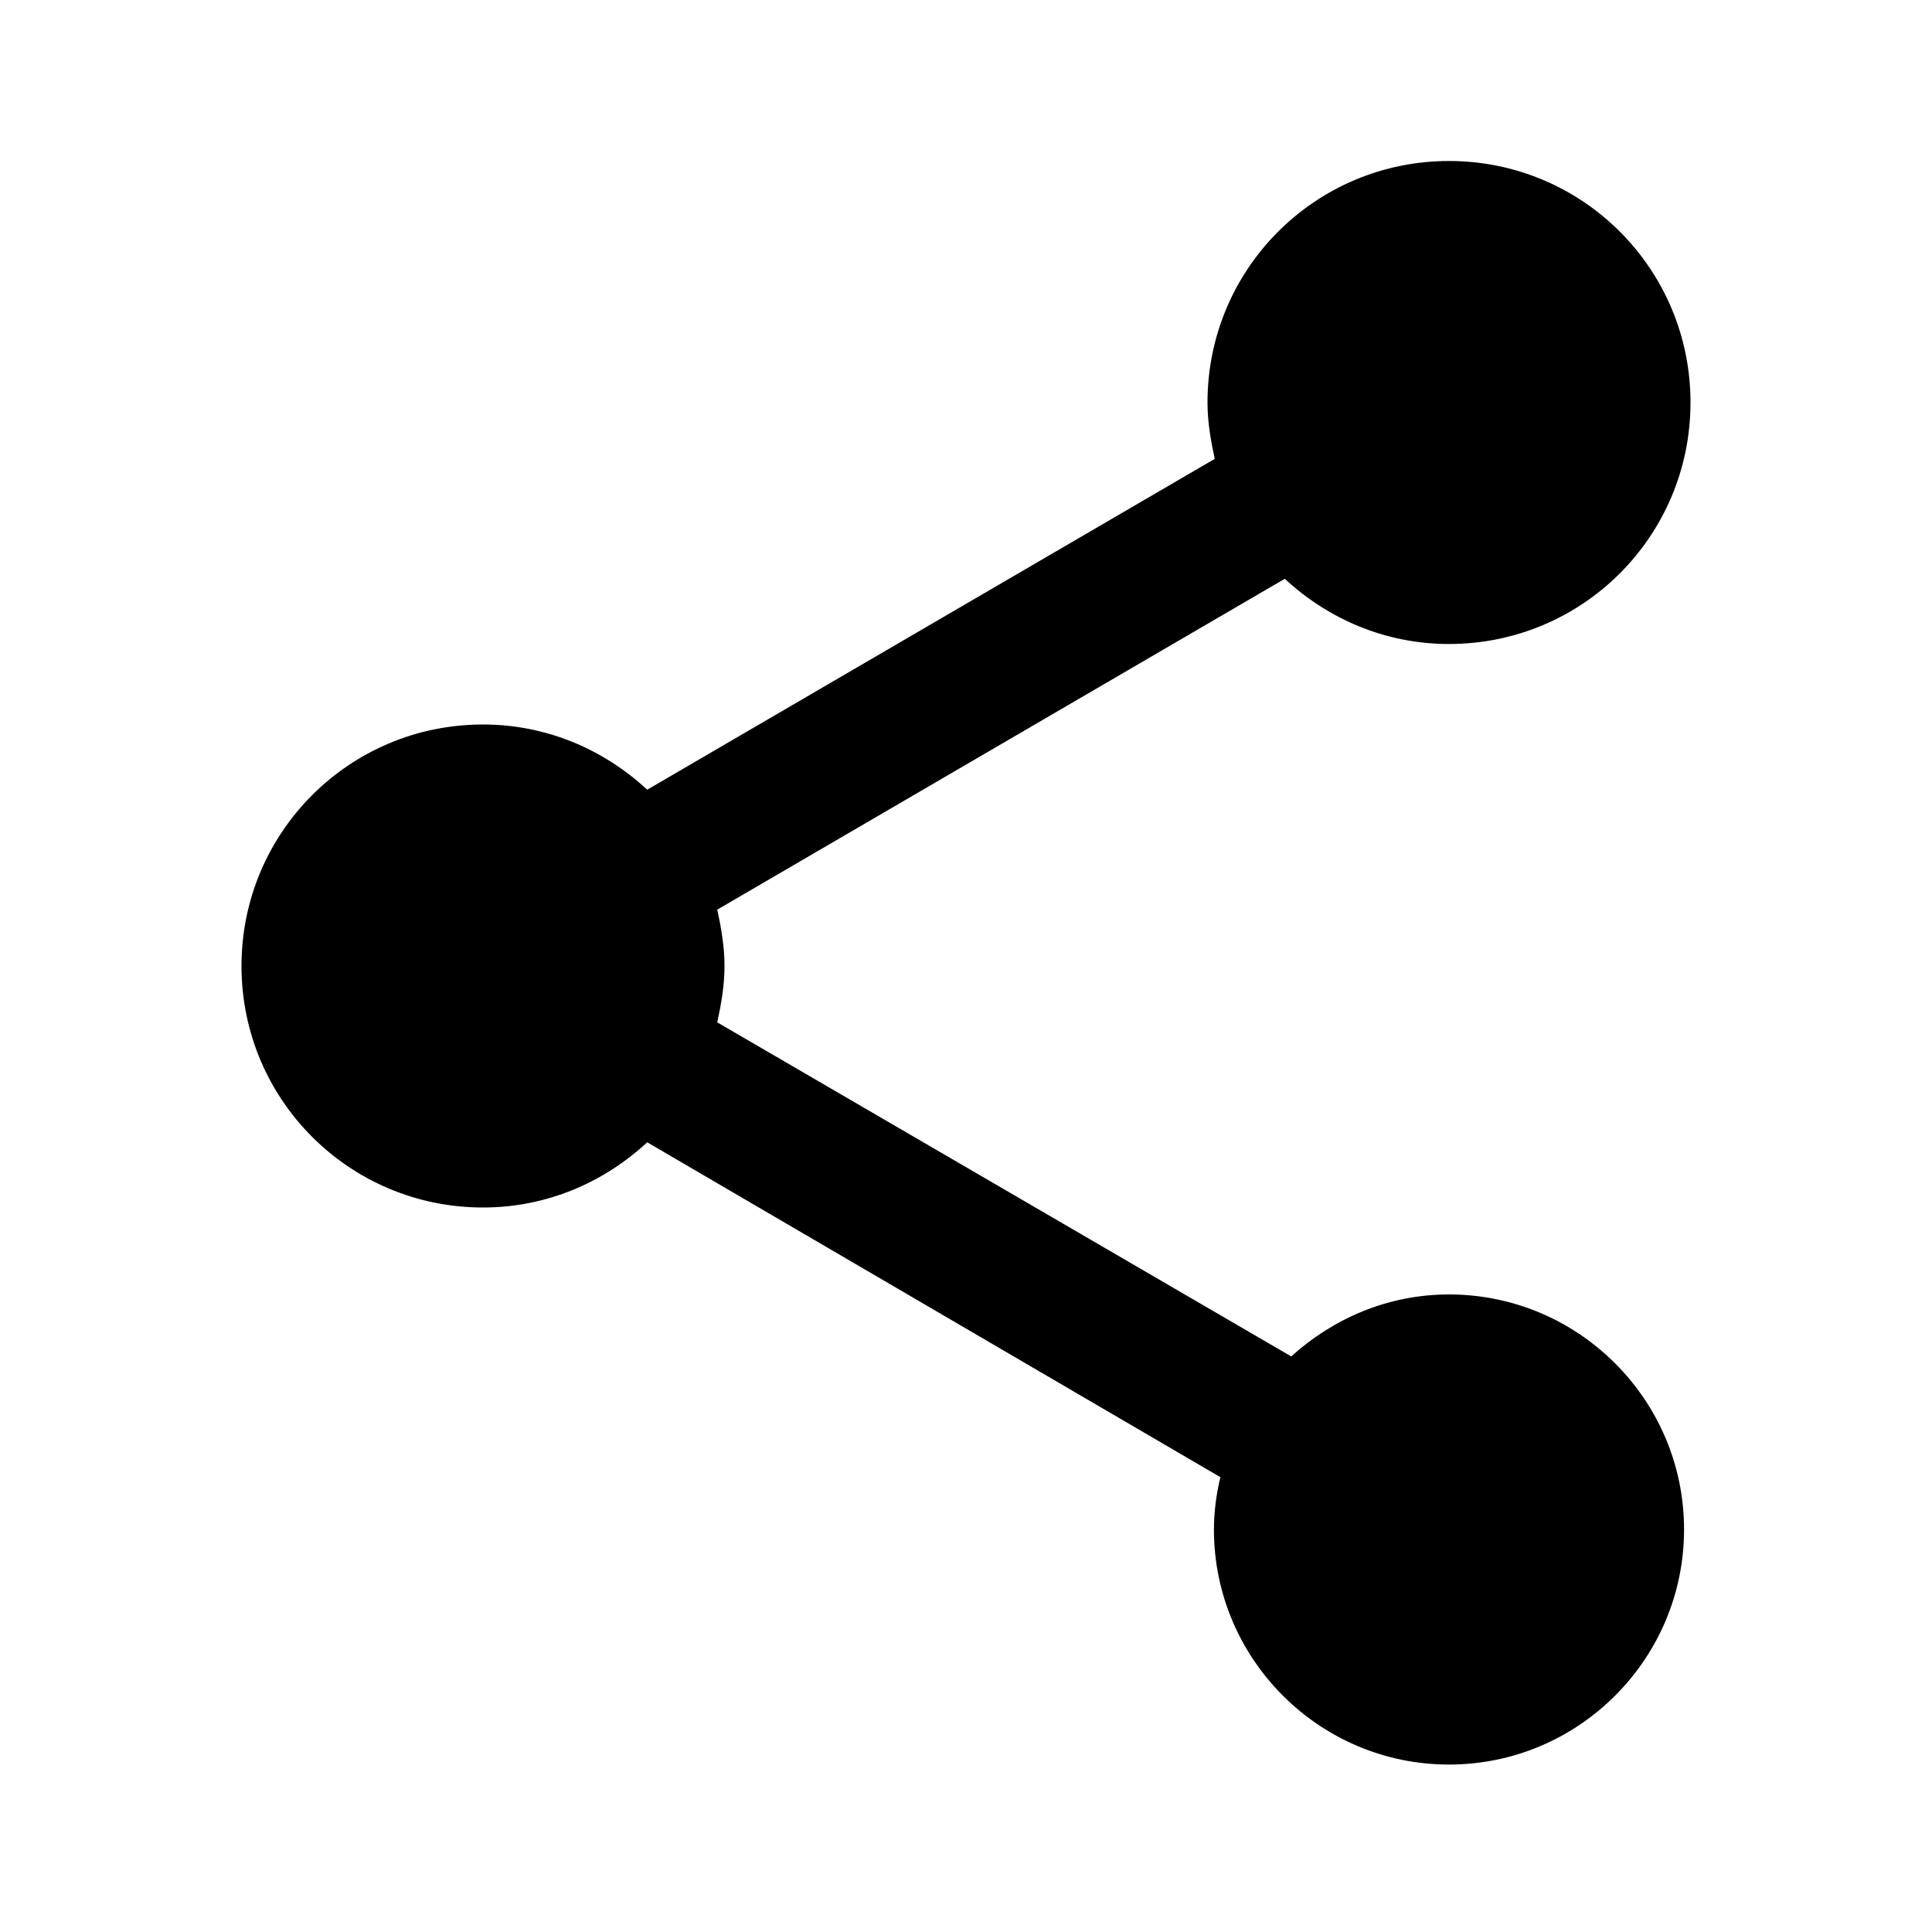
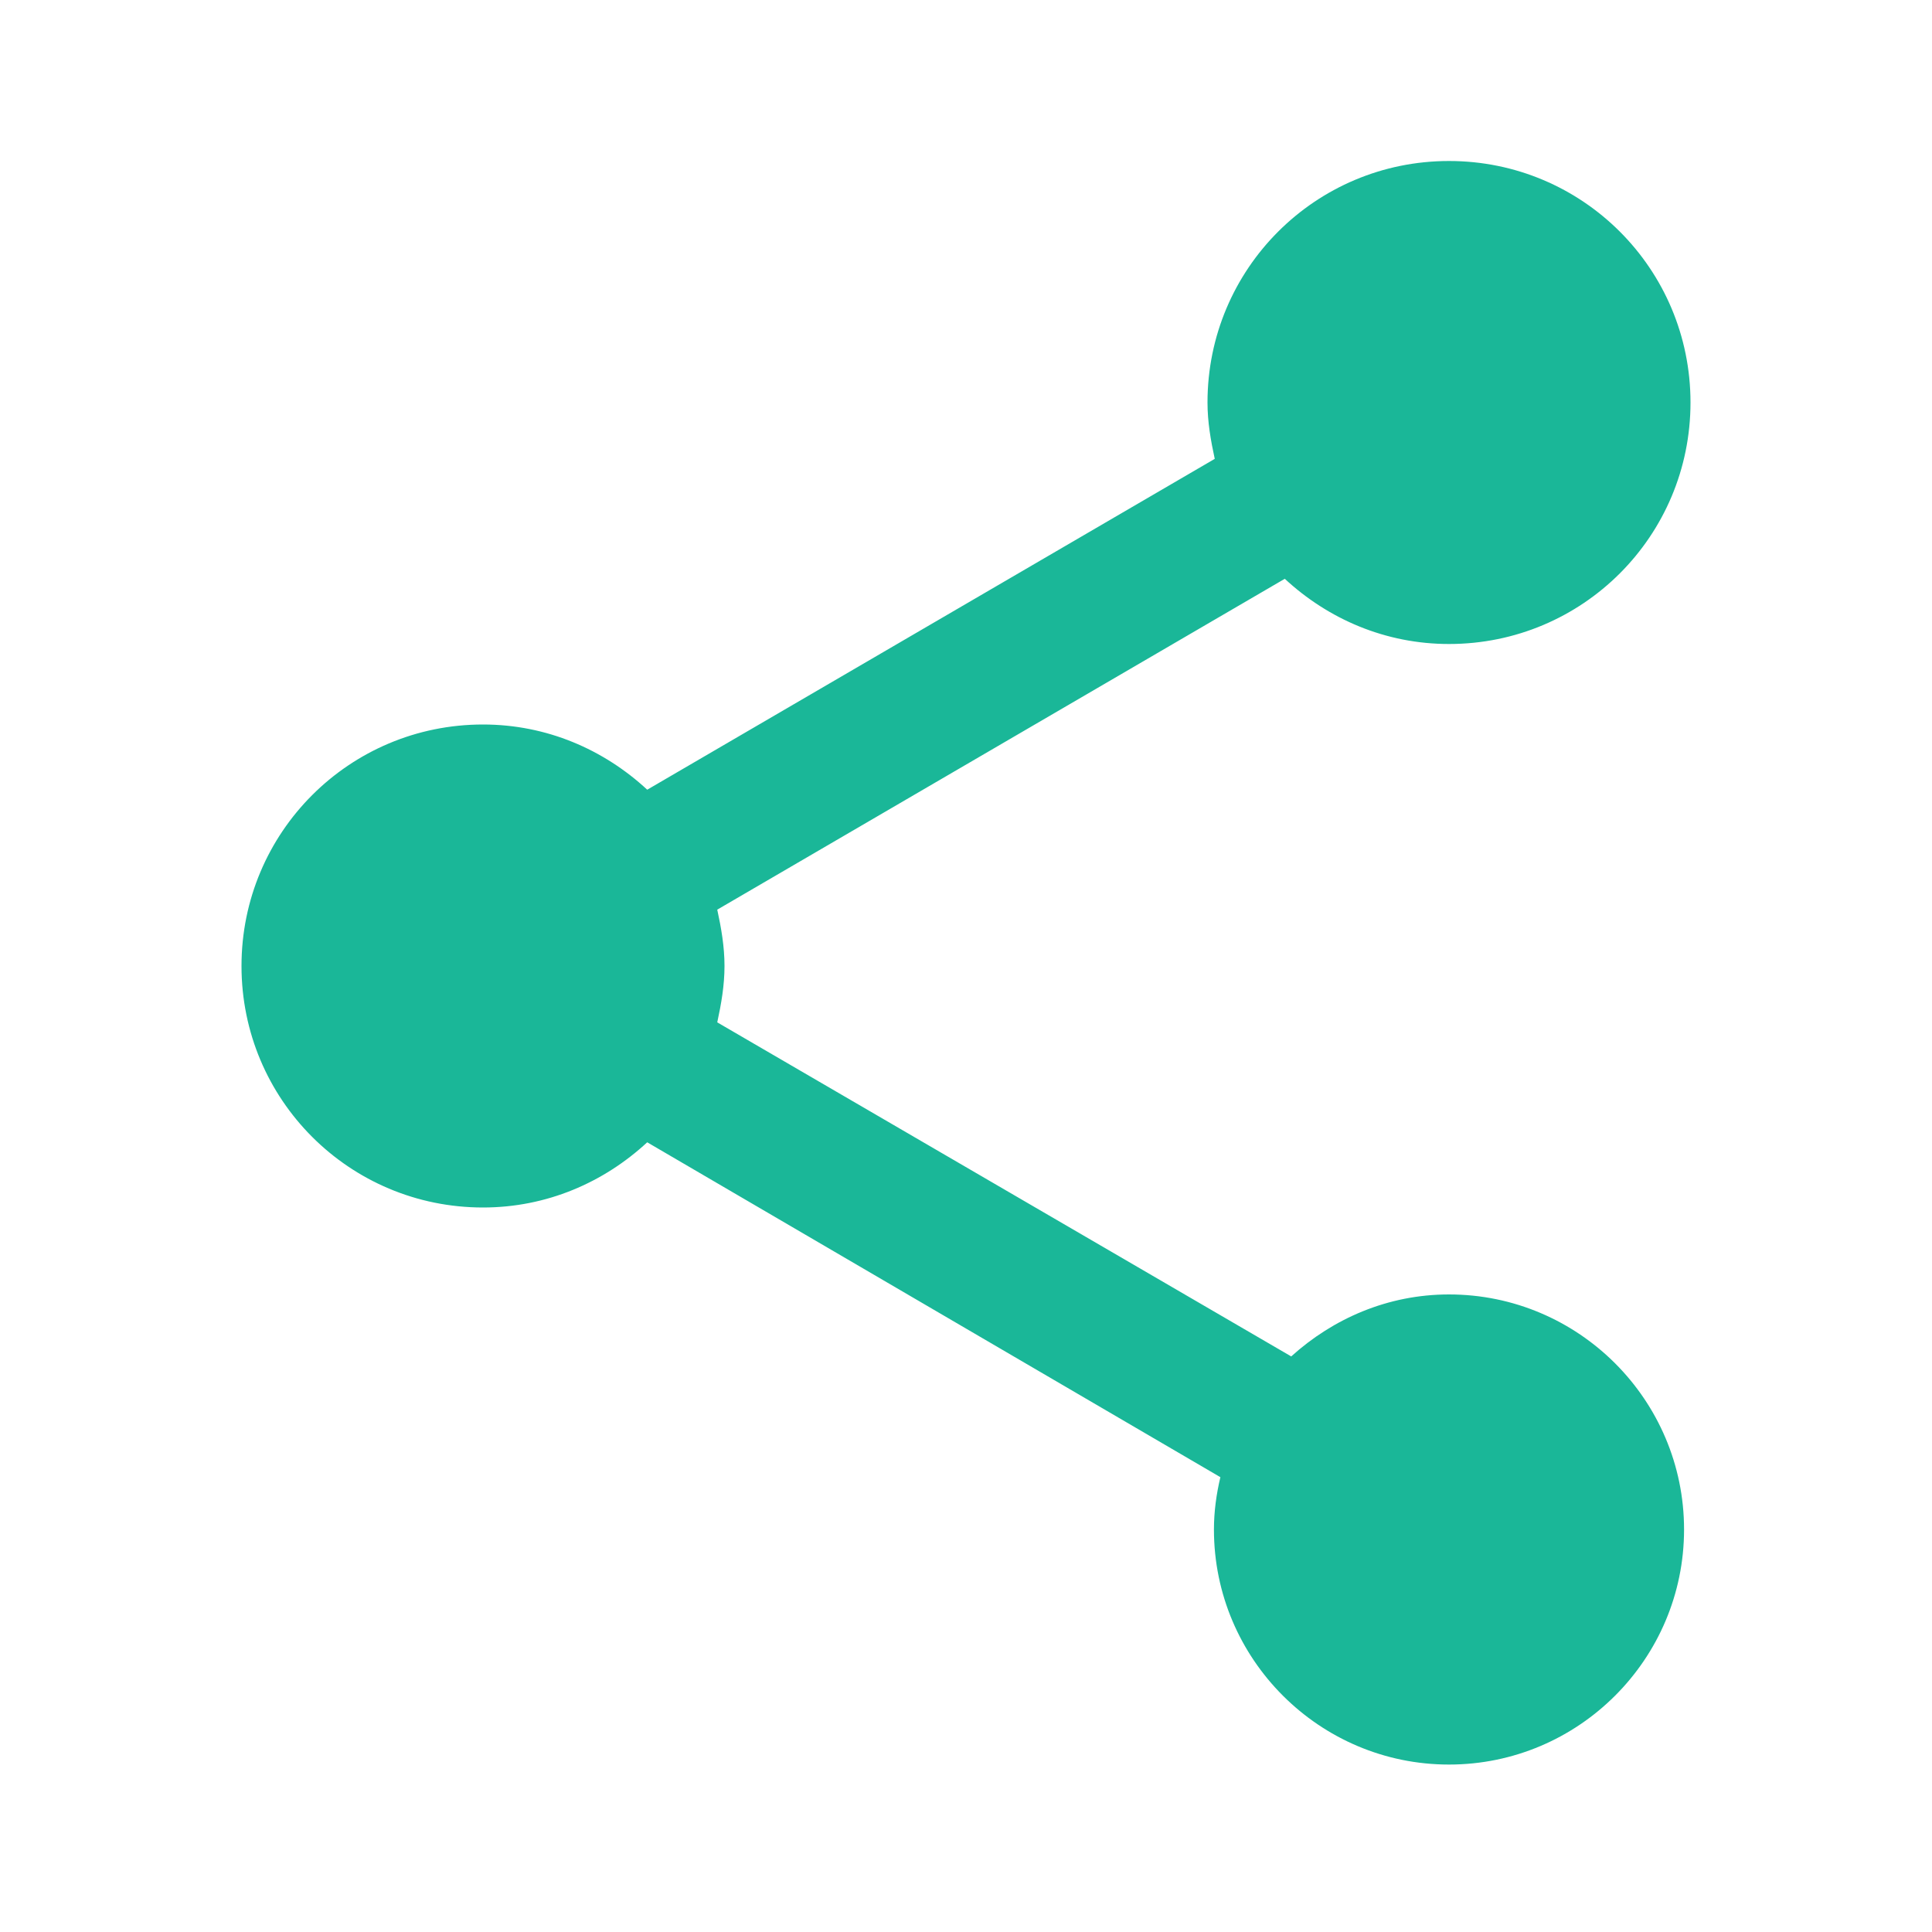
- <svg xmlns="http://www.w3.org/2000/svg" width="24" height="24" viewBox="0 0 24 24">
+ <svg xmlns="http://www.w3.org/2000/svg" width="24" height="24" viewBox="0 0 24 24" fill="#1ab798">
  <path d="M0 0h24v24H0z" fill="none" />
  <path d="M18 16.08c-.76 0-1.44.3-1.96.77L8.91 12.7c.05-.23.09-.46.09-.7s-.04-.47-.09-.7l7.05-4.11c.54.5 1.25.81 2.04.81 1.66 0 3-1.34 3-3s-1.34-3-3-3-3 1.34-3 3c0 .24.04.47.09.7L8.04 9.81C7.5 9.31 6.79 9 6 9c-1.66 0-3 1.34-3 3s1.34 3 3 3c.79 0 1.5-.31 2.04-.81l7.12 4.16c-.05.21-.08.43-.08.65 0 1.61 1.31 2.92 2.92 2.92 1.61 0 2.92-1.31 2.92-2.92s-1.31-2.92-2.92-2.92z" />
</svg>
